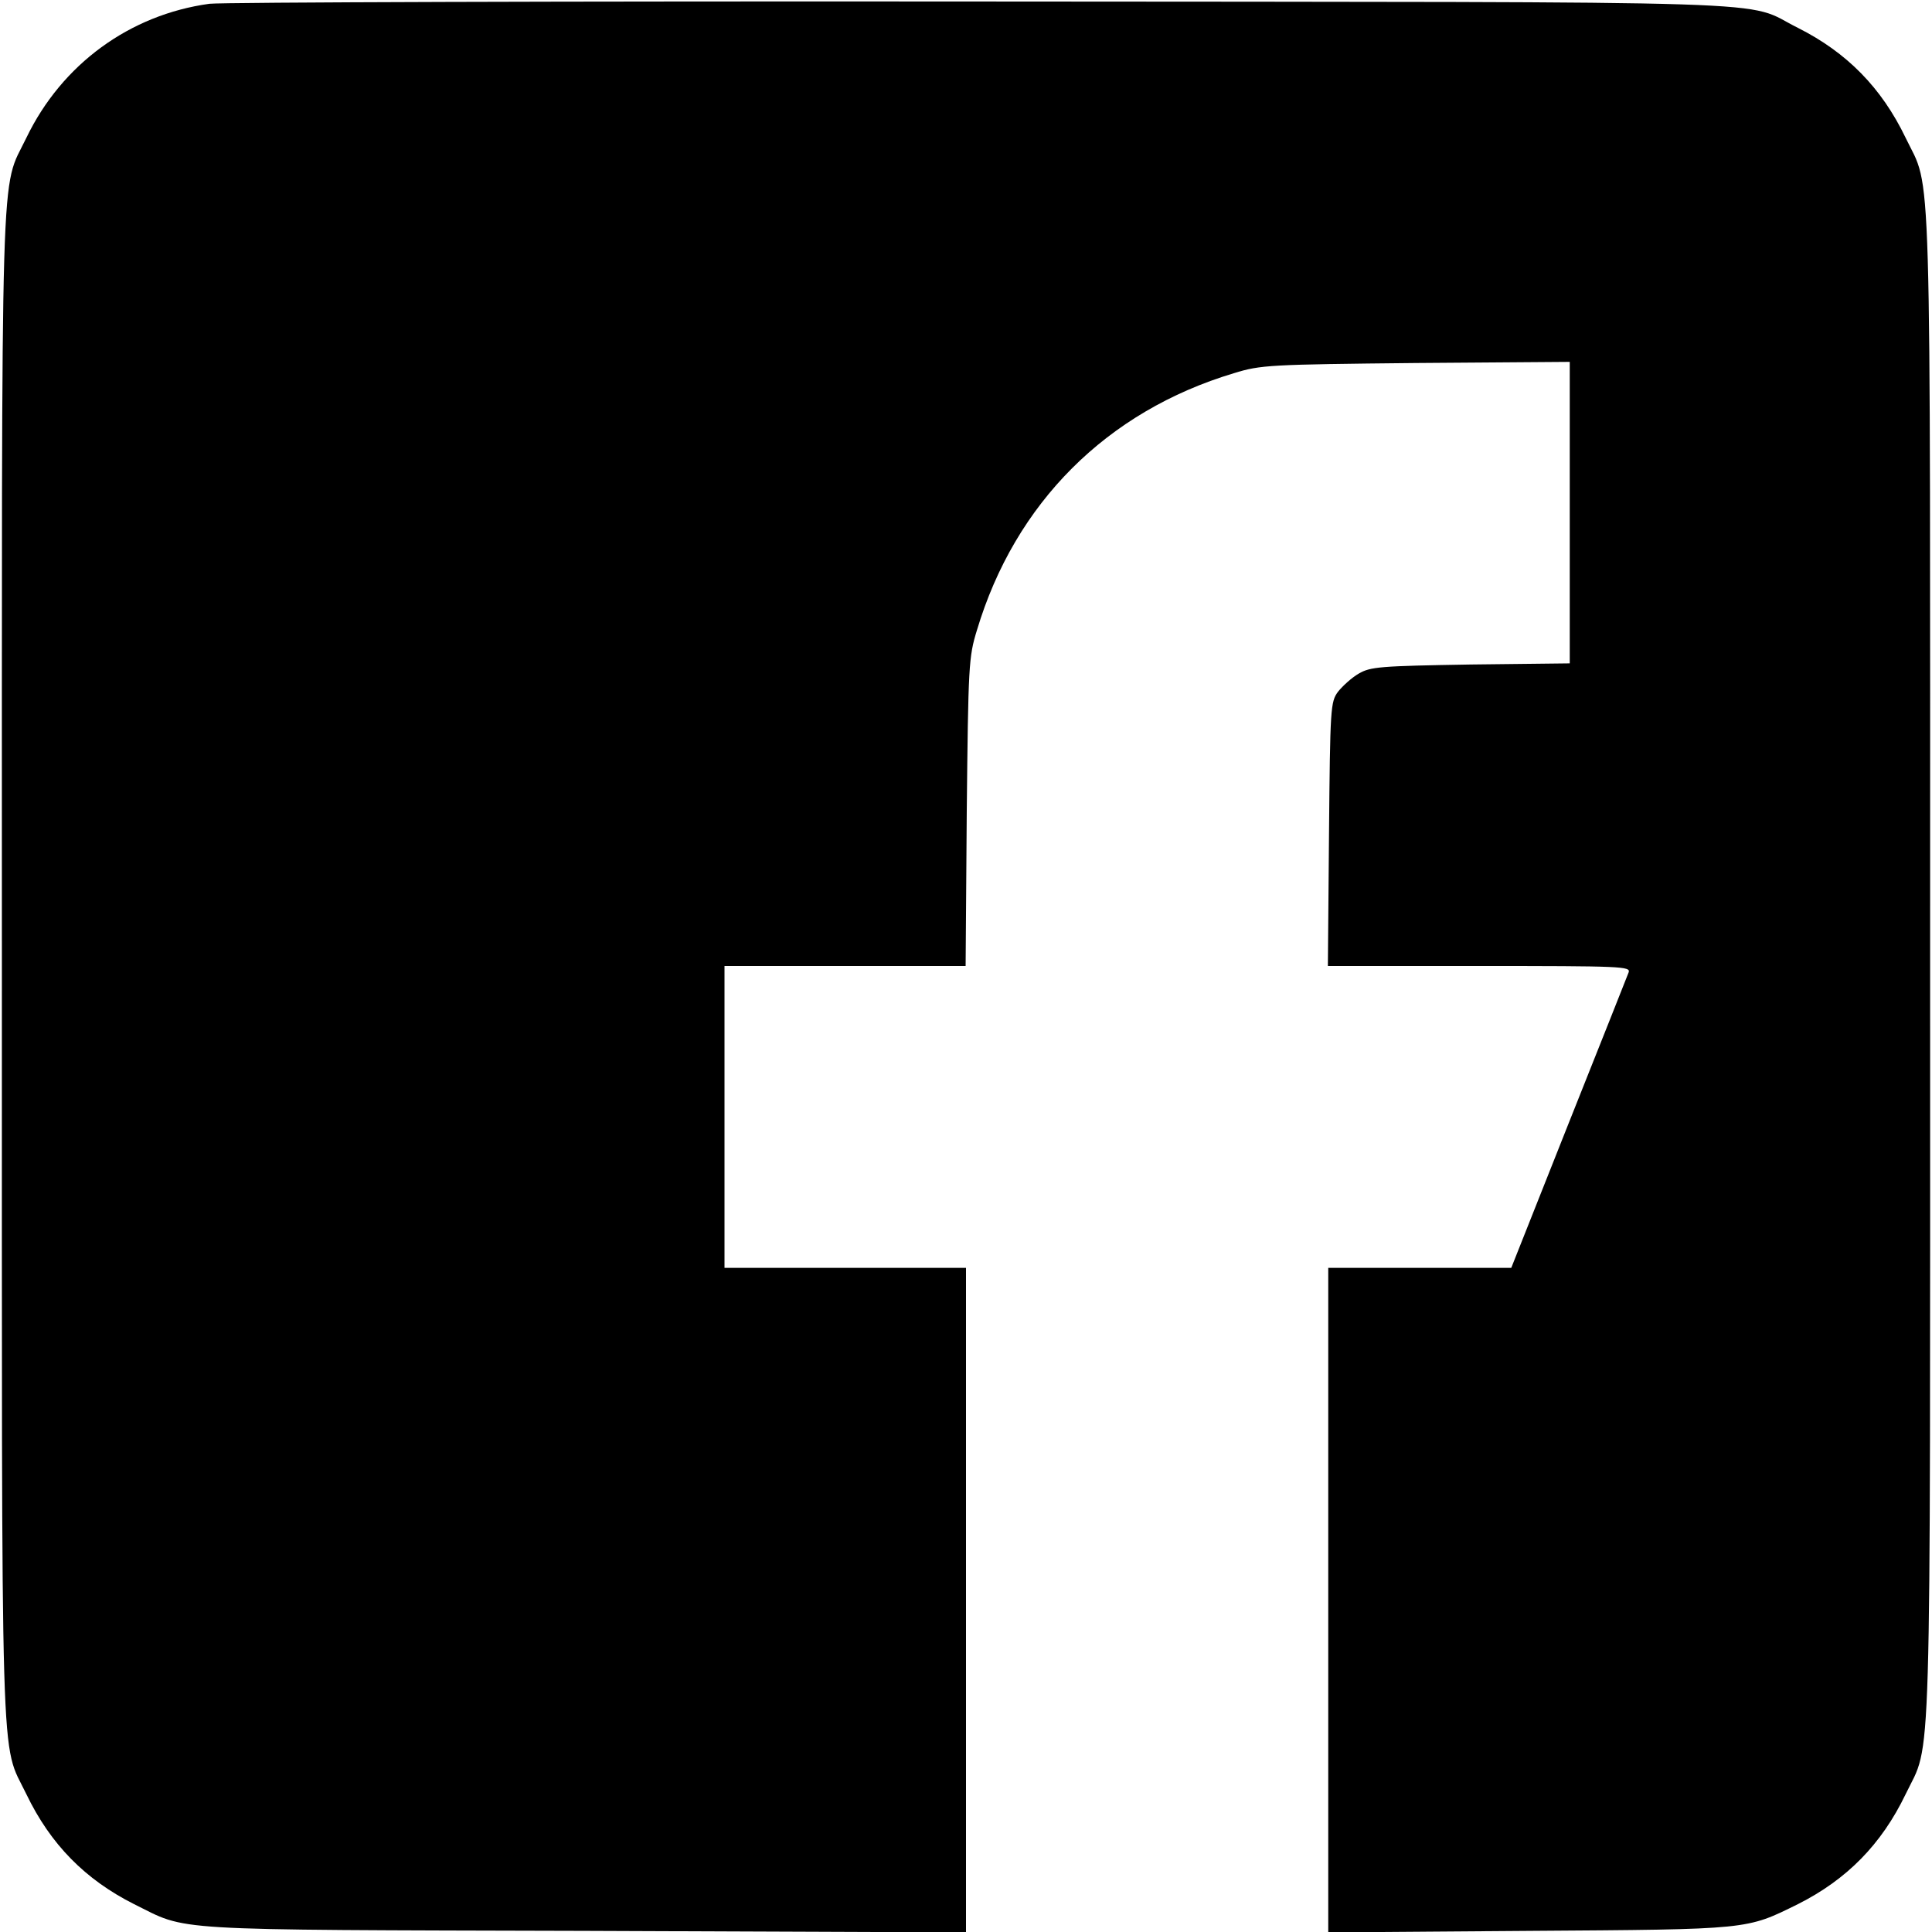
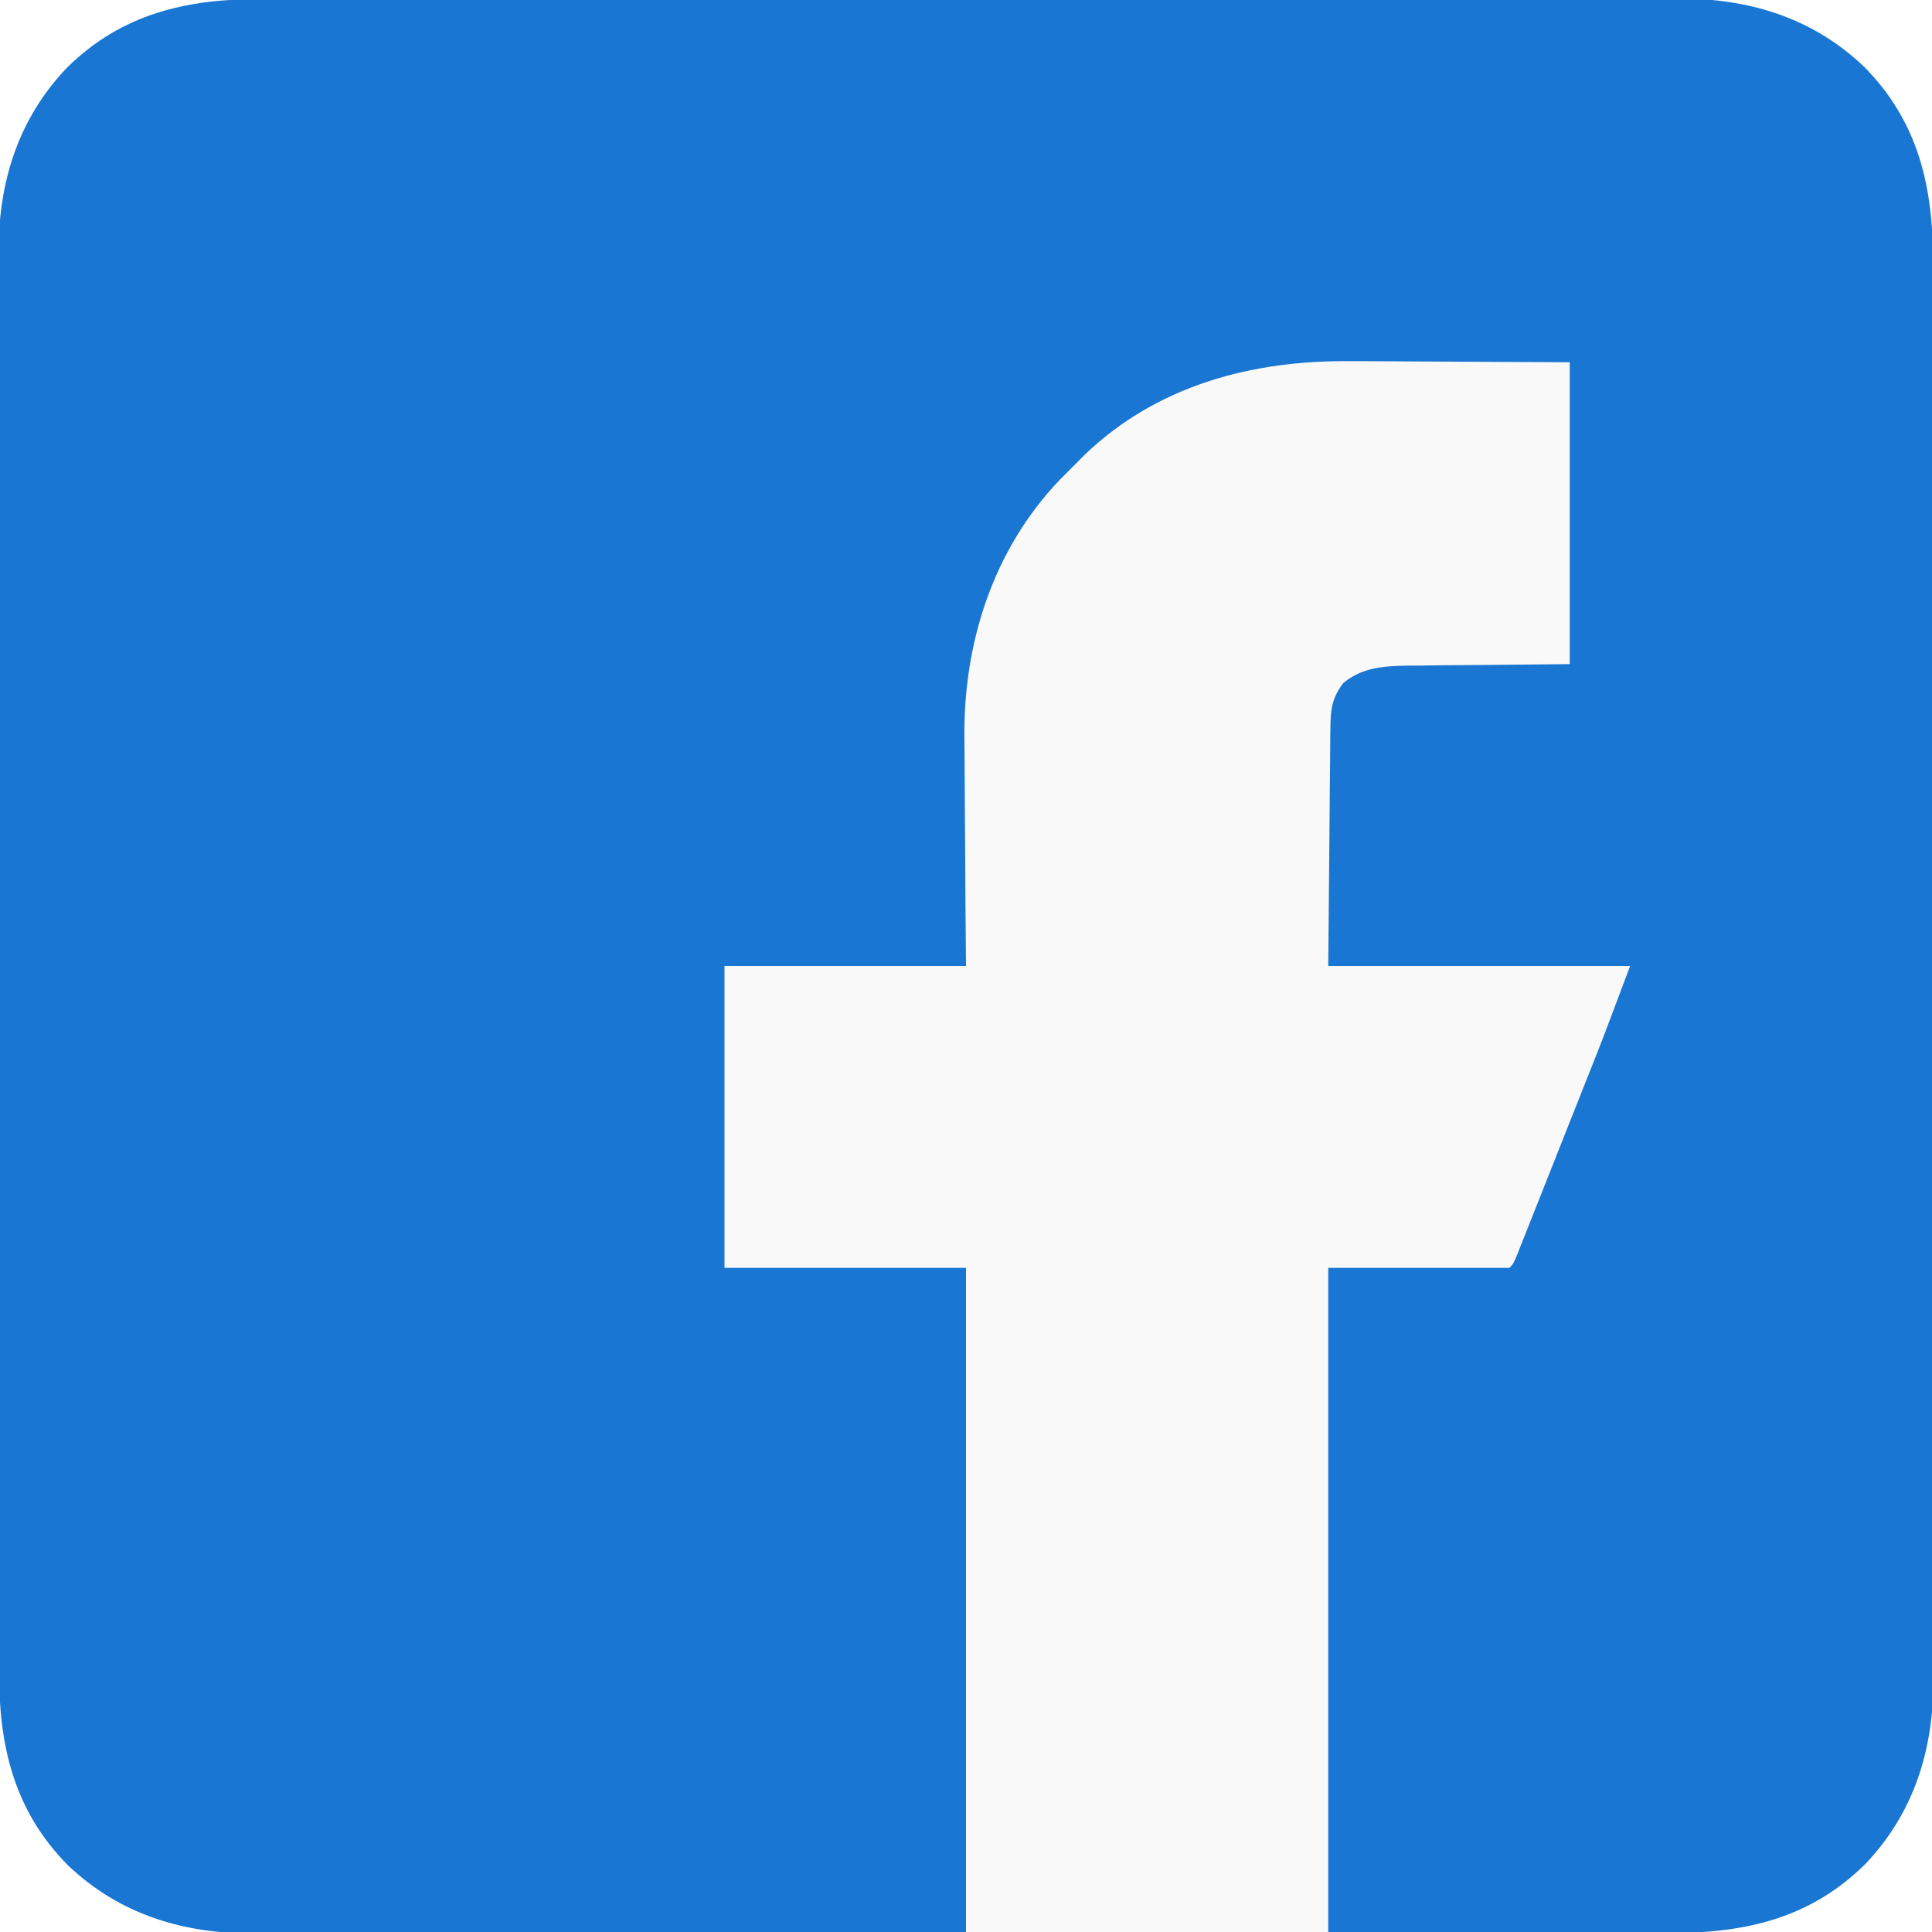
- <svg xmlns="http://www.w3.org/2000/svg" version="1.0" width="512pt" height="512pt" viewBox="0 0 512 512" preserveAspectRatio="xMidYMid meet">
-   <g transform="translate(0,512) scale(0.1,-0.1)" fill="#000000" stroke="none">
-     <path d="M555 5110 c-211 -29 -391 -160 -485 -355 -70 -146 -65 15 -65 -2195 0 -2210 -5 -2049 65 -2195 64 -133 156 -226 285 -291 146 -72 69 -68 1193 -71 l1012 -4 0 881 0 880 -320 0 -320 0 0 400 0 400 319 0 320 0 3 408 c4 388 5 411 27 482 101 337 344 580 681 681 71 22 94 23 483 27 l407 3 0 -399 0 -400 -262 -3 c-241 -4 -266 -6 -297 -24 -19 -11 -43 -33 -55 -48 -20 -27 -21 -41 -24 -378 l-3 -349 401 0 c379 0 402 -1 396 -17 -4 -10 -75 -190 -159 -400 l-152 -383 -242 0 -243 0 0 -881 0 -880 533 4 c588 4 574 3 712 71 129 65 221 158 285 291 70 146 65 -15 65 2195 0 2210 5 2049 -65 2195 -64 133 -156 226 -285 291 -151 75 46 68 -2165 70 -1092 1 -2012 -2 -2045 -6z" />
-   </g>
+ <svg xmlns="http://www.w3.org/2000/svg" version="1.1" width="512" height="512">
+   <path d="M0 0 C1.675 -0.003 3.349 -0.007 5.024 -0.012 C9.611 -0.022 14.199 -0.02 18.786 -0.015 C23.739 -0.013 28.692 -0.022 33.645 -0.029 C43.343 -0.042 53.041 -0.044 62.739 -0.042 C70.623 -0.04 78.506 -0.042 86.39 -0.046 C88.073 -0.047 88.073 -0.047 89.791 -0.048 C92.071 -0.049 94.352 -0.05 96.632 -0.051 C118.011 -0.062 139.391 -0.06 160.77 -0.054 C180.323 -0.049 199.877 -0.06 219.43 -0.079 C239.514 -0.098 259.598 -0.107 279.682 -0.103 C290.955 -0.101 302.228 -0.103 313.501 -0.118 C323.097 -0.13 332.694 -0.131 342.29 -0.119 C347.185 -0.113 352.079 -0.112 356.974 -0.124 C361.458 -0.135 365.943 -0.132 370.427 -0.118 C372.045 -0.115 373.664 -0.117 375.282 -0.125 C393.949 -0.211 410.873 4.874 424.617 17.981 C439.062 32.607 442.89 49.894 442.839 69.682 C442.842 71.357 442.846 73.031 442.851 74.706 C442.861 79.294 442.859 83.881 442.855 88.468 C442.852 93.422 442.861 98.375 442.869 103.328 C442.881 113.026 442.883 122.724 442.881 132.422 C442.879 140.305 442.881 148.189 442.885 156.072 C442.886 157.195 442.886 158.317 442.887 159.473 C442.888 161.754 442.889 164.034 442.89 166.314 C442.901 187.694 442.899 209.073 442.893 230.453 C442.888 250.006 442.899 269.559 442.918 289.112 C442.938 309.196 442.946 329.28 442.942 349.364 C442.94 360.637 442.943 371.91 442.957 383.183 C442.969 392.78 442.97 402.376 442.958 411.973 C442.952 416.867 442.951 421.762 442.963 426.656 C442.974 431.141 442.971 435.625 442.957 440.109 C442.954 441.728 442.956 443.346 442.964 444.964 C443.05 463.631 437.966 480.556 424.858 494.3 C410.232 508.744 392.945 512.572 373.157 512.521 C371.482 512.524 369.808 512.528 368.133 512.533 C363.546 512.543 358.958 512.541 354.371 512.537 C349.418 512.534 344.464 512.543 339.511 512.551 C329.813 512.564 320.115 512.565 310.417 512.563 C302.534 512.561 294.65 512.563 286.767 512.567 C285.083 512.568 285.083 512.568 283.366 512.569 C281.085 512.57 278.805 512.571 276.525 512.573 C255.146 512.584 233.766 512.581 212.387 512.575 C192.833 512.57 173.28 512.581 153.727 512.6 C133.643 512.62 113.559 512.628 93.475 512.624 C82.202 512.622 70.929 512.625 59.656 512.639 C50.059 512.651 40.463 512.652 30.866 512.64 C25.972 512.634 21.077 512.633 16.183 512.645 C11.698 512.656 7.214 512.653 2.73 512.639 C1.111 512.636 -0.507 512.639 -2.125 512.647 C-20.792 512.733 -37.716 507.648 -51.461 494.54 C-65.905 479.915 -69.733 462.628 -69.682 442.839 C-69.685 441.164 -69.689 439.49 -69.694 437.815 C-69.704 433.228 -69.702 428.64 -69.698 424.053 C-69.695 419.1 -69.704 414.147 -69.712 409.194 C-69.724 399.496 -69.726 389.798 -69.724 380.1 C-69.722 372.216 -69.724 364.333 -69.728 356.449 C-69.729 355.327 -69.729 354.204 -69.73 353.048 C-69.731 350.768 -69.732 348.488 -69.734 346.207 C-69.744 324.828 -69.742 303.448 -69.736 282.069 C-69.731 262.516 -69.742 242.962 -69.761 223.409 C-69.781 203.325 -69.789 183.241 -69.785 163.157 C-69.783 151.884 -69.786 140.611 -69.8 129.338 C-69.812 119.742 -69.813 110.145 -69.801 100.549 C-69.795 95.654 -69.794 90.76 -69.806 85.865 C-69.817 81.381 -69.814 76.897 -69.8 72.412 C-69.797 70.794 -69.8 69.175 -69.808 67.557 C-69.894 48.89 -64.809 31.966 -51.701 18.222 C-37.076 3.777 -19.788 -0.051 0 0 Z " fill="#1976D2" transform="translate(69.4216,-0.2606964)" />
+   <path d="M0 0 C1.495 0.004 2.99 0.007 4.485 0.009 C9.951 0.025 15.417 0.067 20.883 0.105 C33.134 0.167 45.385 0.229 58.008 0.293 C58.008 26.693 58.008 53.093 58.008 80.293 C32.508 80.543 32.508 80.543 24.502 80.591 C22.389 80.62 20.277 80.651 18.164 80.684 C17.082 80.685 16 80.686 14.886 80.687 C8.683 80.804 2.955 81.184 -1.992 85.293 C-5.041 89.278 -5.38 92.331 -5.425 97.286 C-5.435 97.981 -5.445 98.675 -5.456 99.391 C-5.485 101.625 -5.495 103.859 -5.504 106.094 C-5.519 107.479 -5.536 108.864 -5.554 110.248 C-5.612 115.367 -5.644 120.486 -5.68 125.605 C-5.834 142.776 -5.834 142.776 -5.992 160.293 C20.408 160.293 46.808 160.293 74.008 160.293 C67.049 178.851 67.049 178.851 63.542 187.685 C63.289 188.324 63.035 188.963 62.774 189.621 C62.515 190.275 62.255 190.928 61.988 191.602 C61.439 192.989 60.889 194.376 60.34 195.763 C59.204 198.63 58.067 201.496 56.929 204.362 C55.469 208.039 54.013 211.718 52.558 215.397 C51.432 218.243 50.303 221.089 49.174 223.934 C48.635 225.292 48.097 226.65 47.56 228.009 C46.816 229.89 46.069 231.77 45.321 233.65 C44.897 234.719 44.473 235.788 44.037 236.889 C43.008 239.293 43.008 239.293 42.008 240.293 C26.168 240.293 10.328 240.293 -5.992 240.293 C-5.992 298.373 -5.992 356.453 -5.992 416.293 C-37.672 416.293 -69.352 416.293 -101.992 416.293 C-101.992 358.213 -101.992 300.133 -101.992 240.293 C-123.112 240.293 -144.232 240.293 -165.992 240.293 C-165.992 213.893 -165.992 187.493 -165.992 160.293 C-144.872 160.293 -123.752 160.293 -101.992 160.293 C-102.039 155.004 -102.085 149.715 -102.133 144.266 C-102.153 140.88 -102.173 137.494 -102.188 134.107 C-102.211 128.753 -102.239 123.4 -102.294 118.046 C-102.338 113.721 -102.361 109.397 -102.372 105.072 C-102.379 103.436 -102.393 101.801 -102.415 100.165 C-102.741 74.794 -94.89 50.044 -77.141 31.436 C-75.771 30.042 -74.382 28.667 -72.992 27.293 C-71.807 26.092 -71.807 26.092 -70.598 24.867 C-51.293 6.331 -26.109 -0.262 0 0 Z " fill="#F9F9F9" transform="translate(357.9922,95.70703)" />
</svg>
